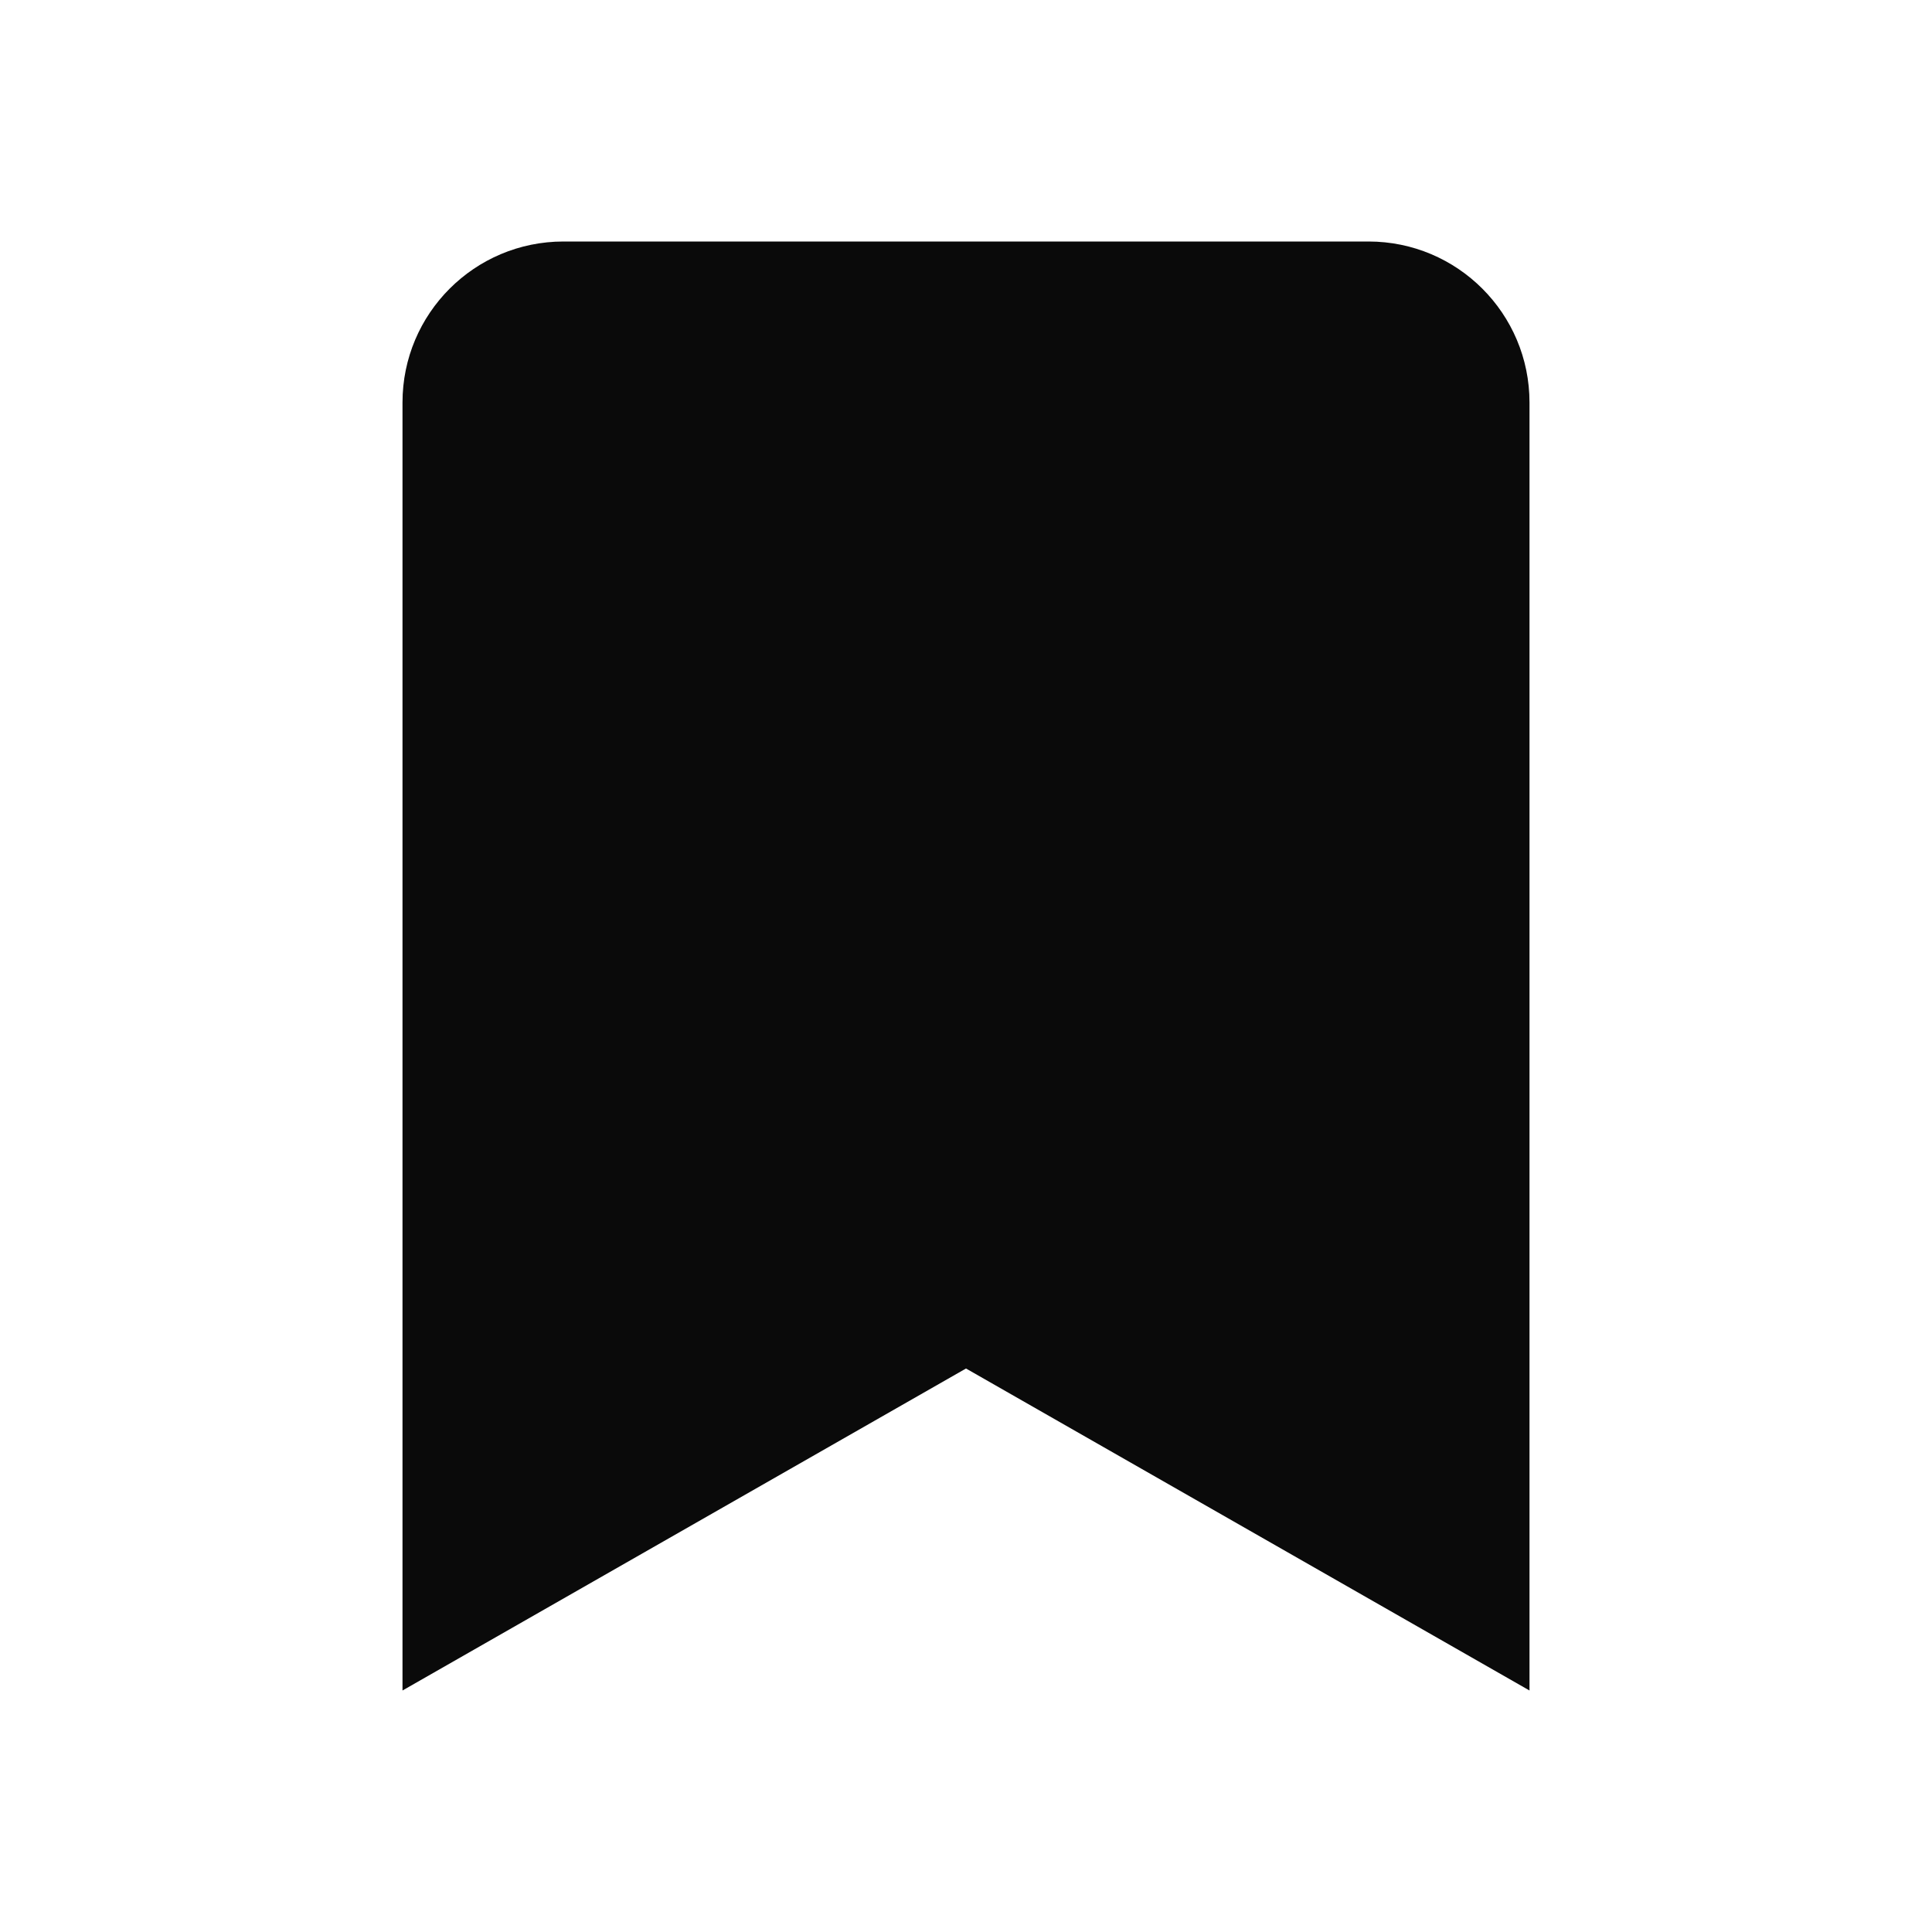
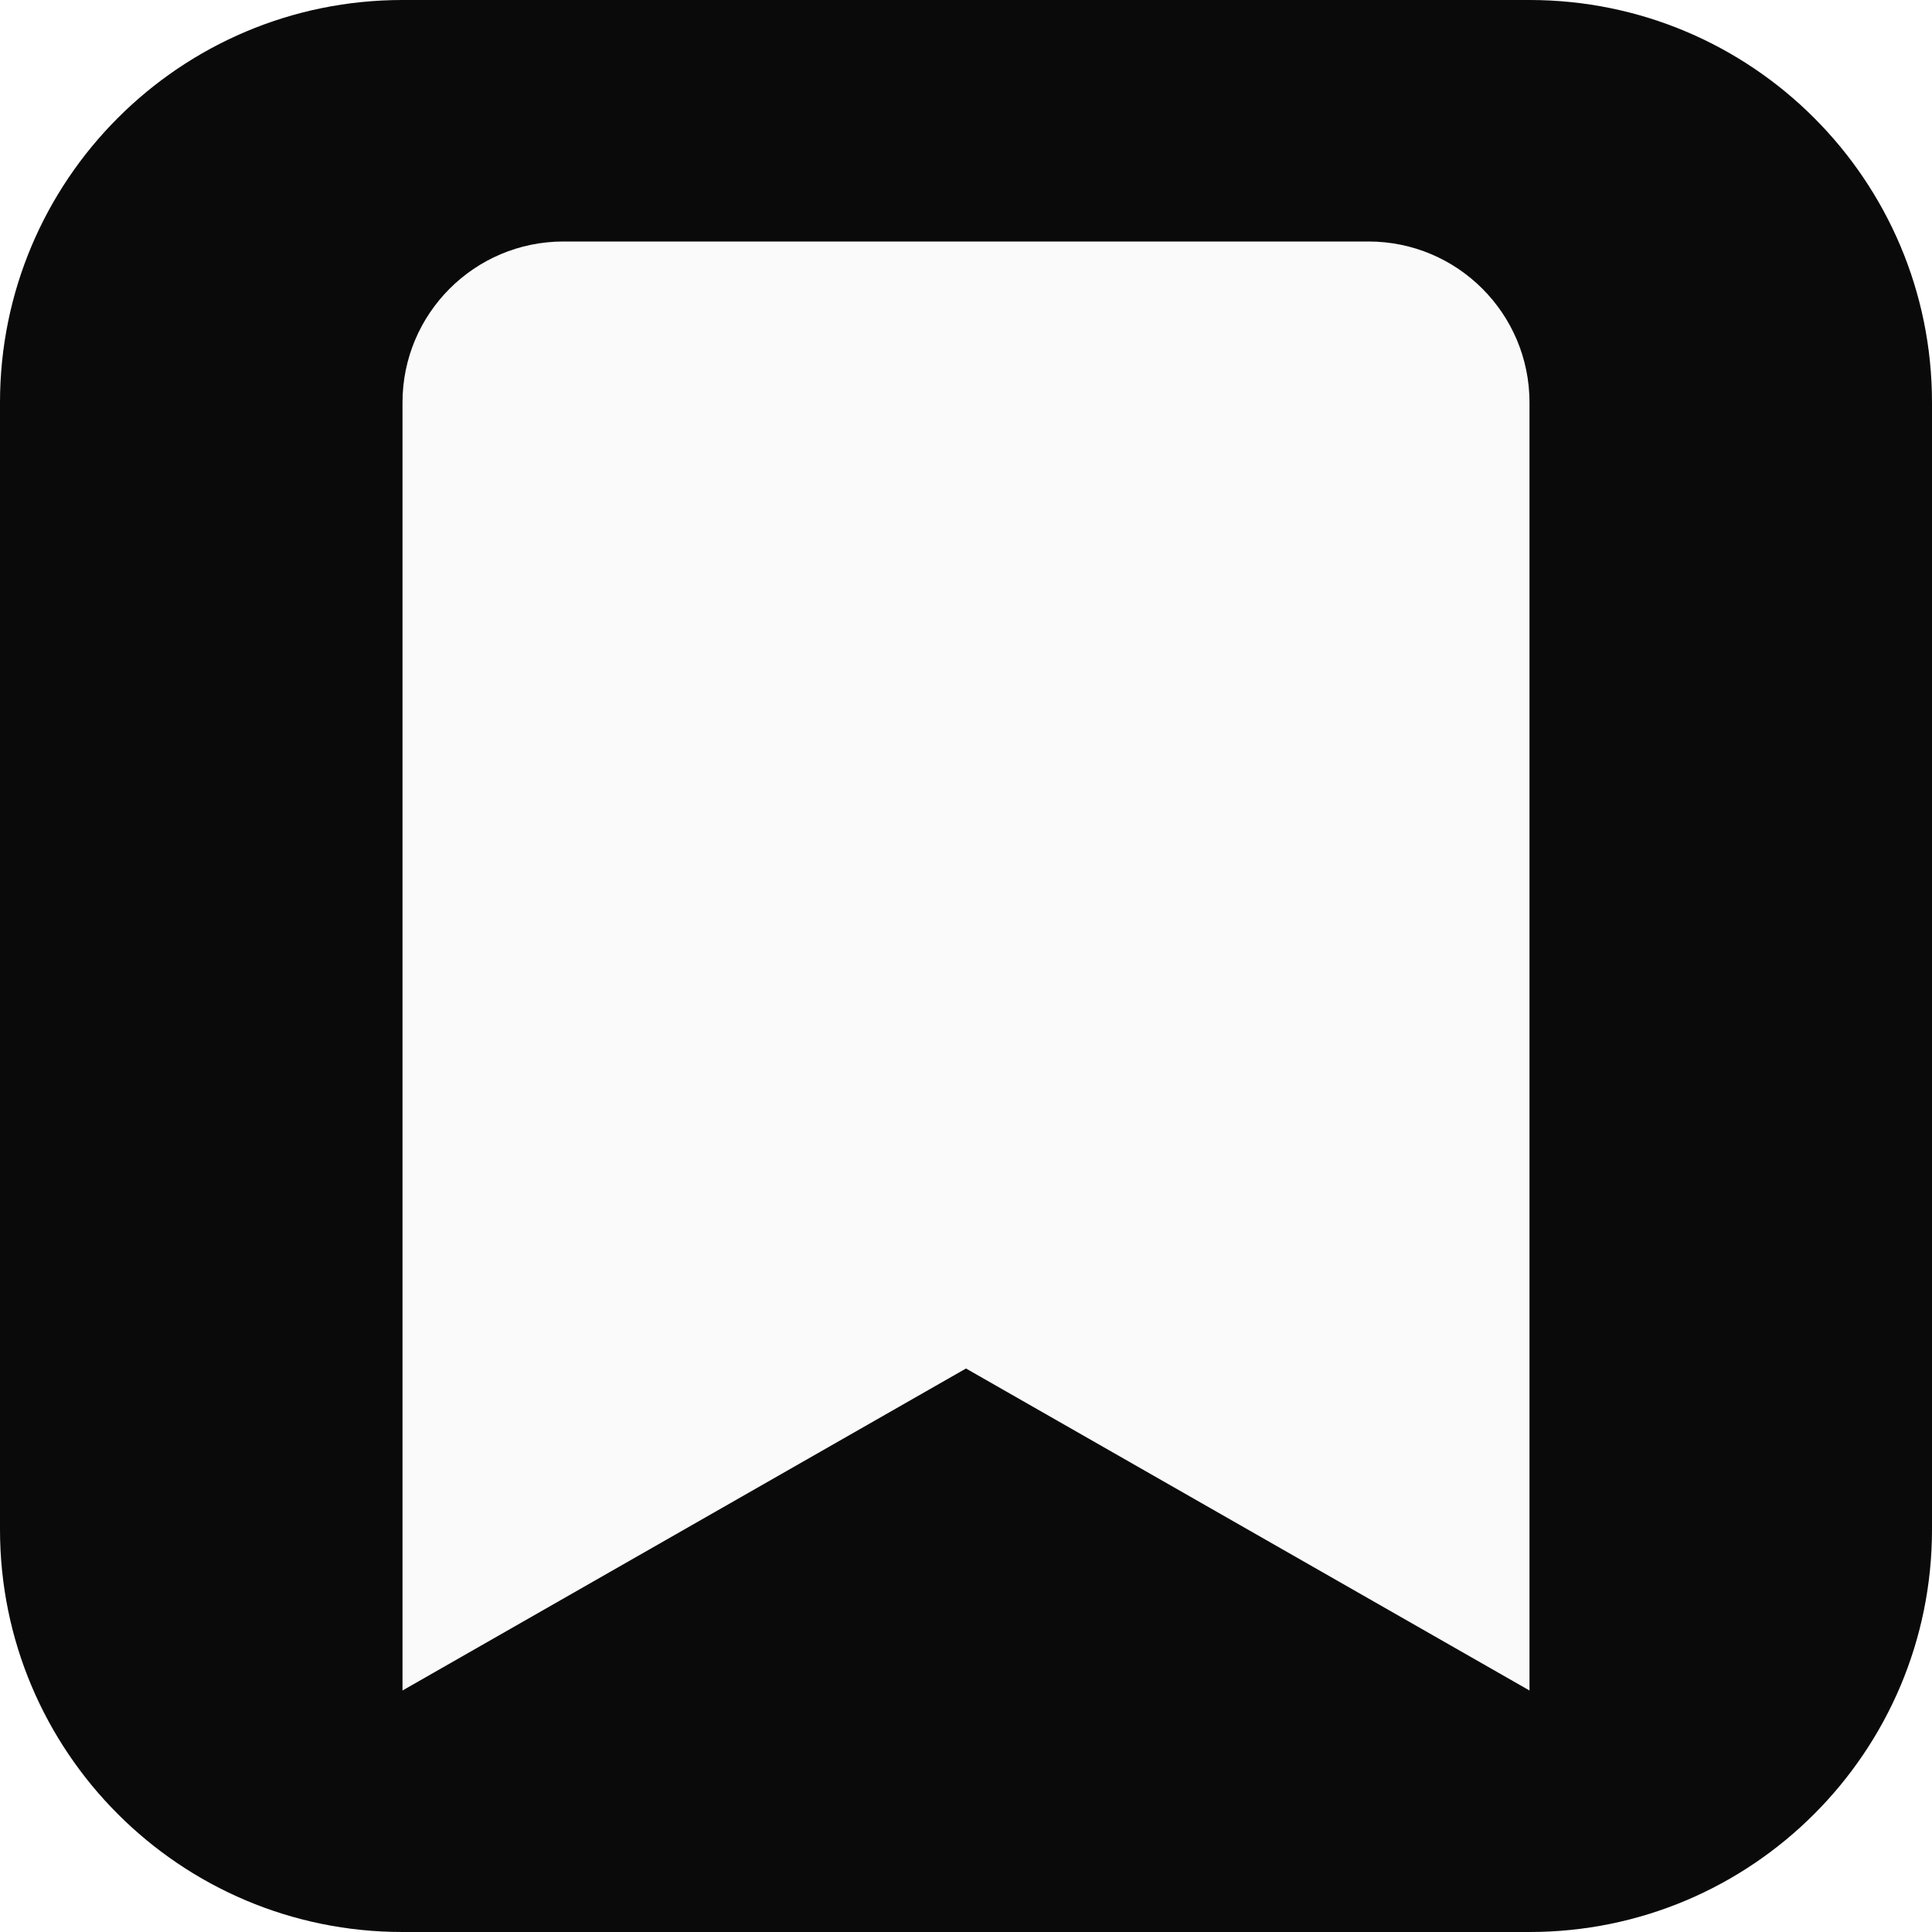
- <svg xmlns="http://www.w3.org/2000/svg" width="24" height="24" viewBox="0 0 24 24">
-   <style>
-     .mark { fill: #0a0a0a; }
-     @media (prefers-color-scheme: dark) {
-       .mark { fill: #fafafa; }
-     }
-   </style>
-   <path class="mark" d="M19 21 L12 17 L5 21 V5 A2 2 0 0 1 7 3 H17 A2 2 0 0 1 19 5 Z" />
+ <svg xmlns="http://www.w3.org/2000/svg" width="32" height="32" viewBox="0 0 24 24">
+   <rect width="24" height="24" rx="5" fill="#0a0a0a" />
+   <path fill="#fafafa" d="M19 21 L12 17 L5 21 V5 A2 2 0 0 1 7 3 H17 A2 2 0 0 1 19 5 Z" />
</svg>
